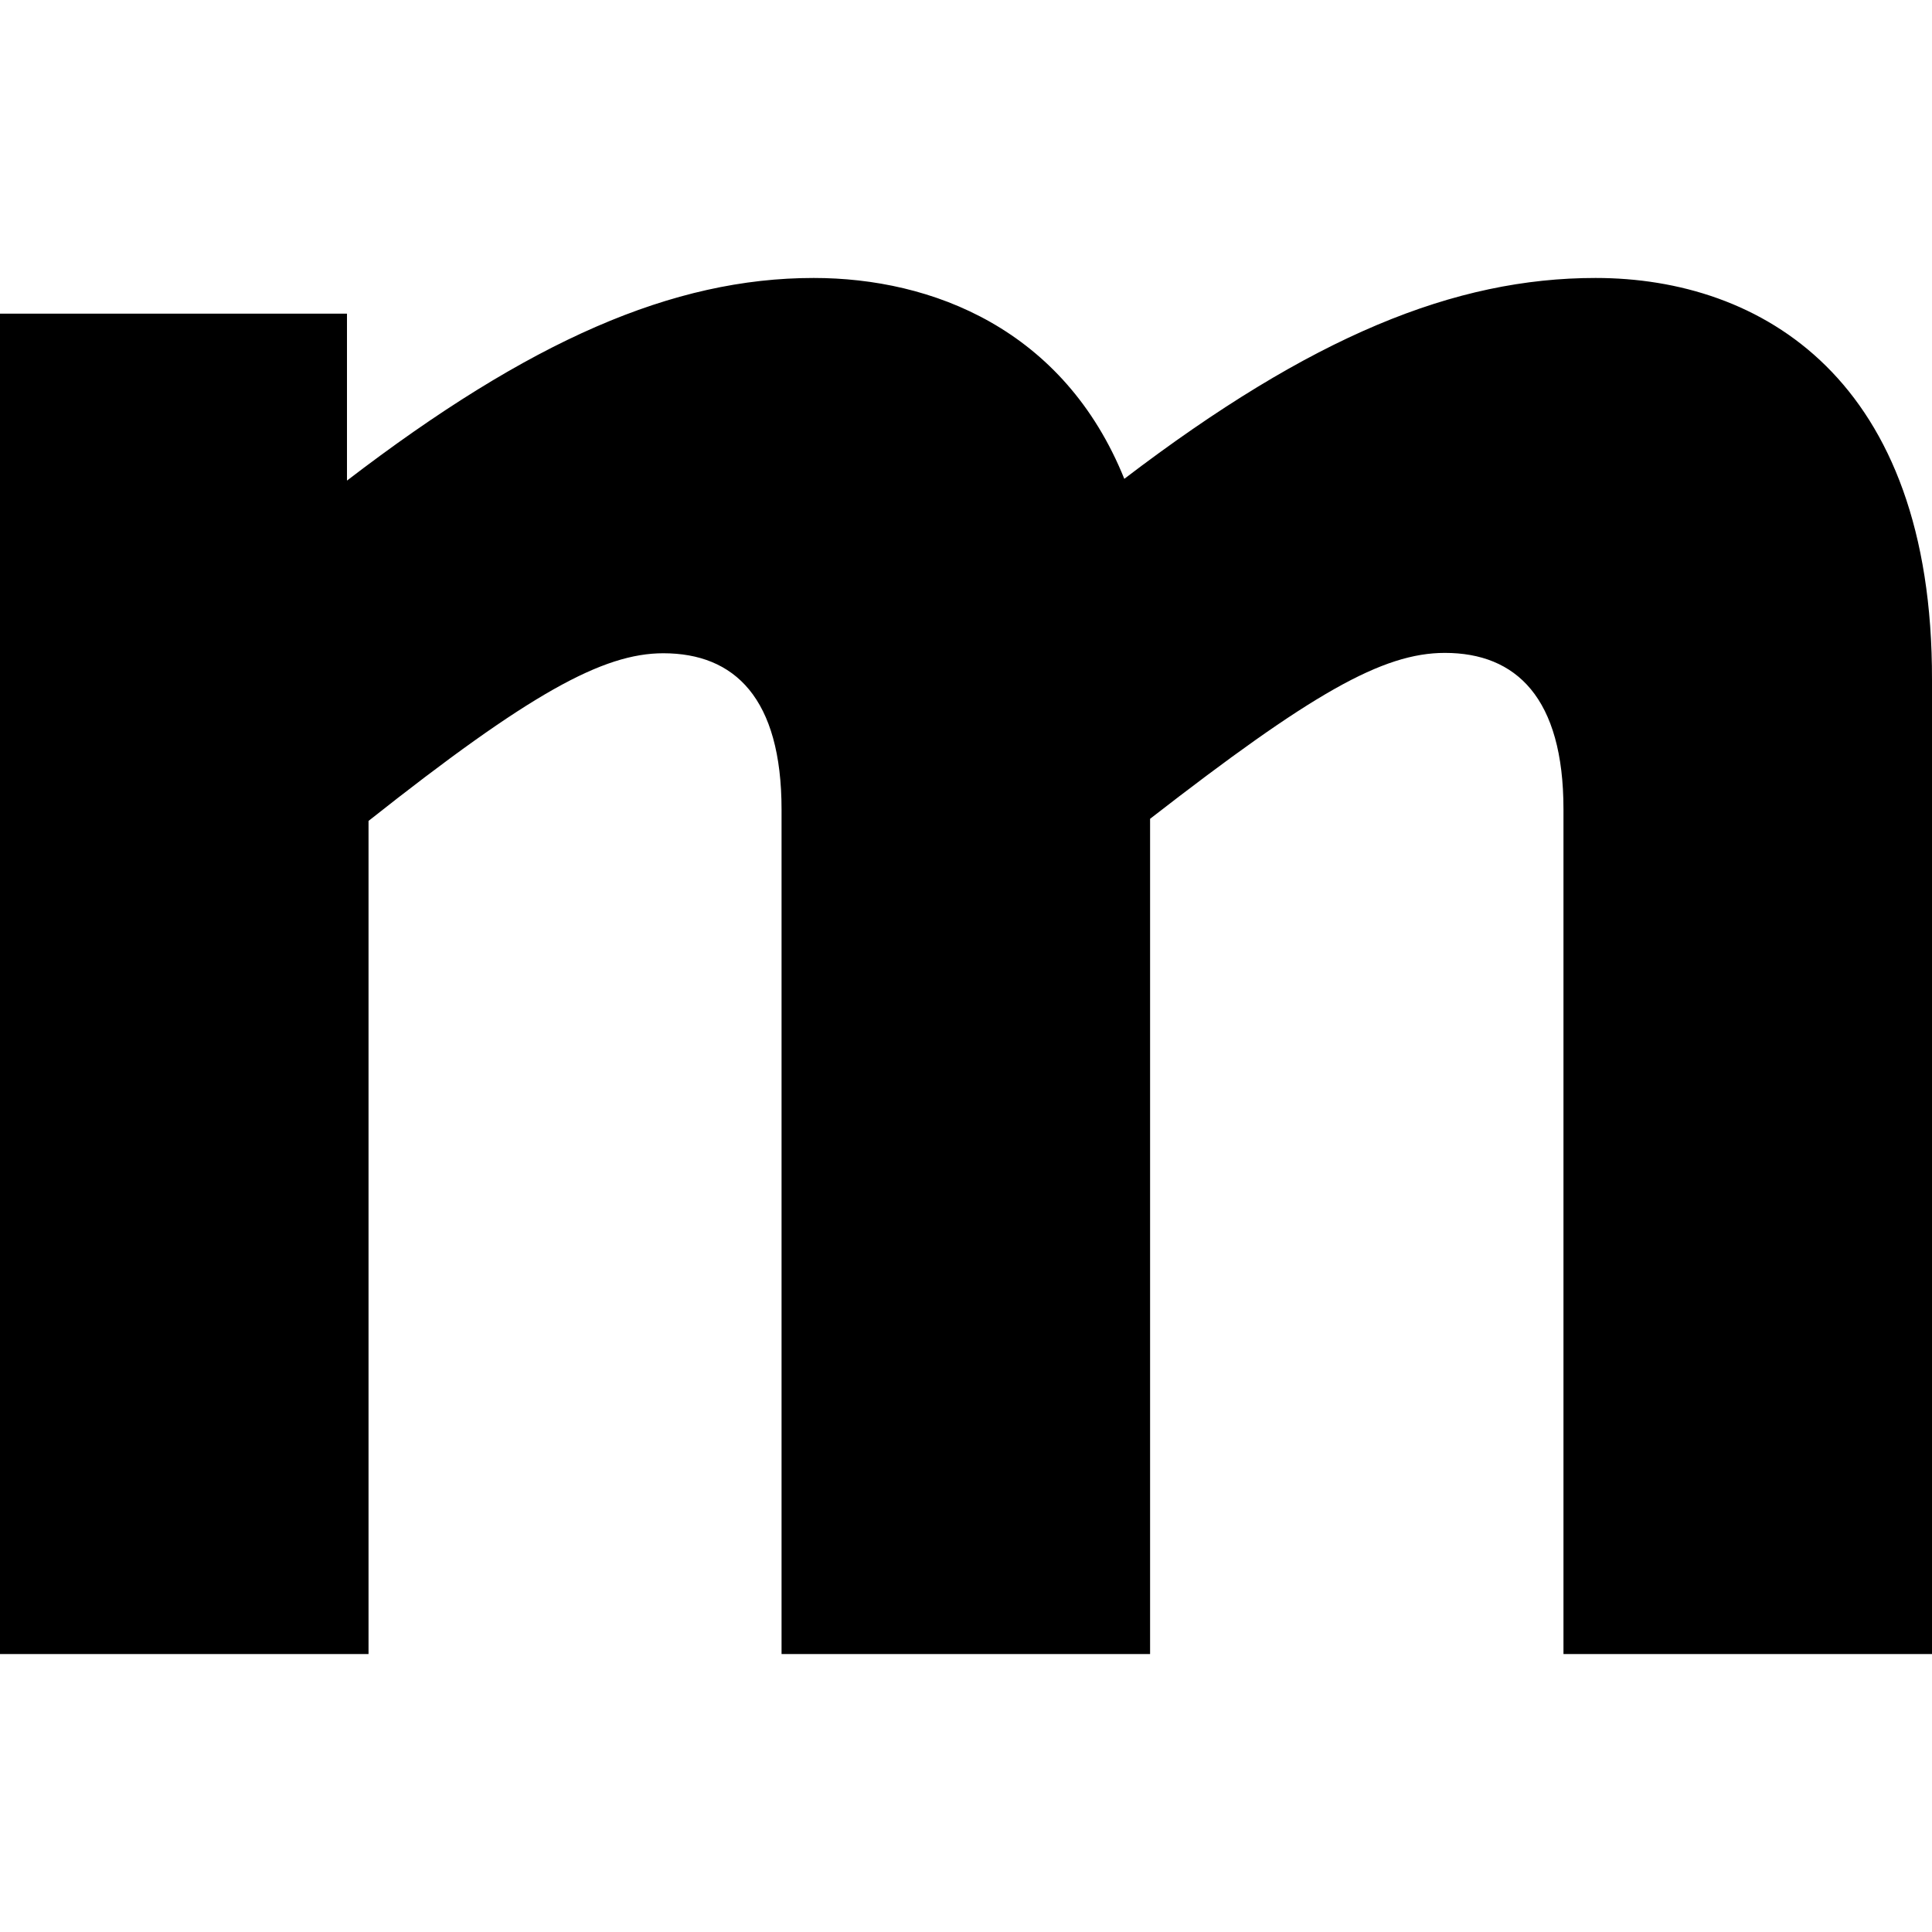
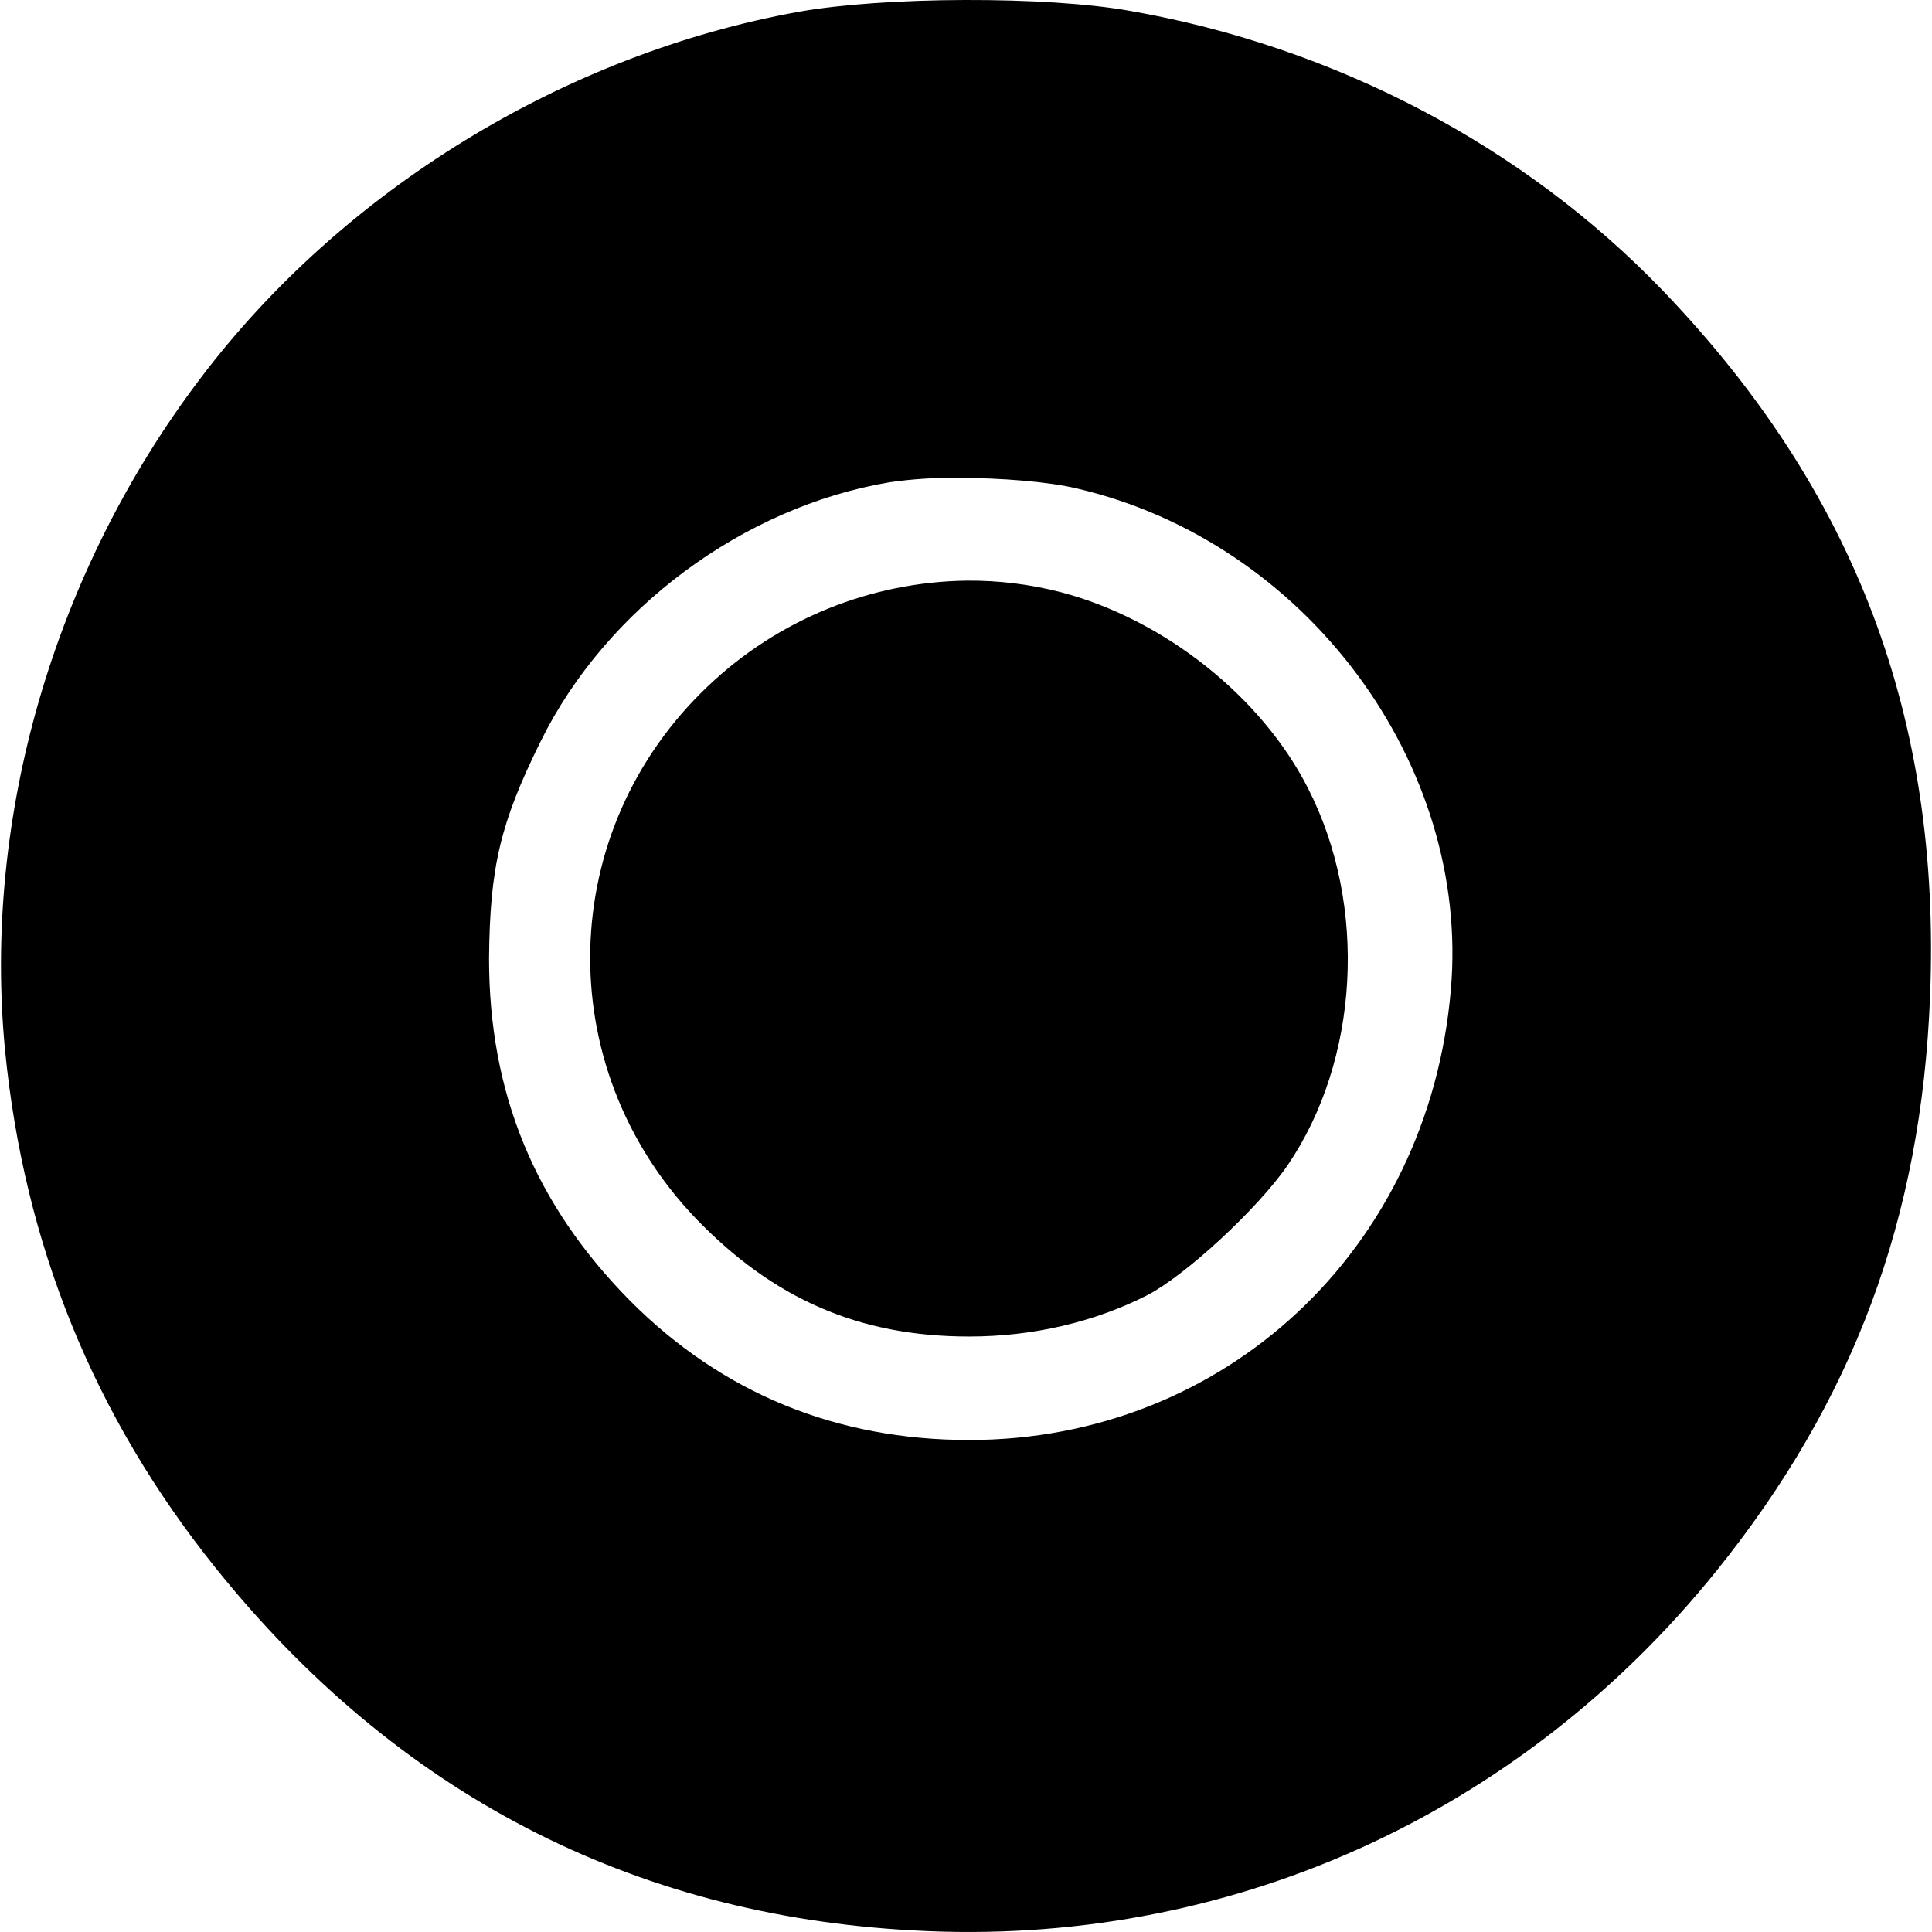
- <svg xmlns="http://www.w3.org/2000/svg" viewBox="0 0 32 32" version="1.1" width="32" height="32">
-   <path d="M 5.1325195e-8,27.396 H 6.104 V 13.597 c 2.666,-2.111 3.882,-2.777 4.882,-2.777 1.181,0 1.959,0.743 1.959,2.59 v 13.986 h 6.104 V 13.562 c 2.666,-2.07 3.847,-2.748 4.882,-2.748 1.181,0 1.965,0.743 1.965,2.59 v 13.992 h 6.104 V 11.264 c 0.012,-4.993 -2.836,-6.66 -5.572,-6.66 -2.333,0 -4.701,0.959 -7.806,3.327 -1,-2.479 -3.181,-3.327 -5.145,-3.327 -2.333,0 -4.701,1.035 -7.73,3.356 V 5.195 H 5.1325195e-8 Z" style="stroke-width:0px" fill="#000" />
+ <svg xmlns="http://www.w3.org/2000/svg" version="1.0" width="32pt" height="32pt" viewBox="0 0 32 32" preserveAspectRatio="xMidYMid">
+   <path d="M15.98 0c-1.026.003-2.051.07-2.75.195-3.877.699-7.556 2.953-9.916 6.079C.887 9.478-.286 13.539.083 17.39c.316 3.217 1.464 6.053 3.481 8.571 2.994 3.732 6.884 5.763 11.565 6.013 5.169.29 10.022-1.885 13.305-5.96 2.268-2.822 3.389-5.829 3.534-9.508.185-4.615-1.24-8.373-4.43-11.696-2.308-2.4-5.434-4.035-8.81-4.628C18.03.056 17.006-.003 15.98 0zm-.124 7.915c.72 0 1.52.063 1.99.178 3.784.884 6.513 4.563 6.184 8.308-.37 4.299-3.745 7.45-7.978 7.45-2.202 0-4.088-.778-5.604-2.294C8.852 19.948 8.1 18.102 8.1 15.873c.014-1.516.185-2.241.858-3.6 1.08-2.188 3.349-3.876 5.775-4.285a7.15 7.15 0 0 1 1.123-.073zm.162 1.702a6.335 6.335 0 0 0-4.291 1.747c-2.519 2.386-2.611 6.29-.211 8.808 1.292 1.345 2.716 1.965 4.536 1.965 1.055 0 2.07-.237 2.954-.686.633-.33 1.82-1.424 2.32-2.149 1.187-1.74 1.332-4.299.343-6.237-.764-1.517-2.386-2.809-4.1-3.257a6.03 6.03 0 0 0-1.551-.191z" style="baseline-shift:baseline;display:inline;overflow:visible;vector-effect:none;fill:#000;fill-rule:evenodd;stroke-width:.132;stroke-linecap:round;paint-order:stroke fill markers;enable-background:accumulate;stop-color:#000;stop-opacity:1" />
</svg>
